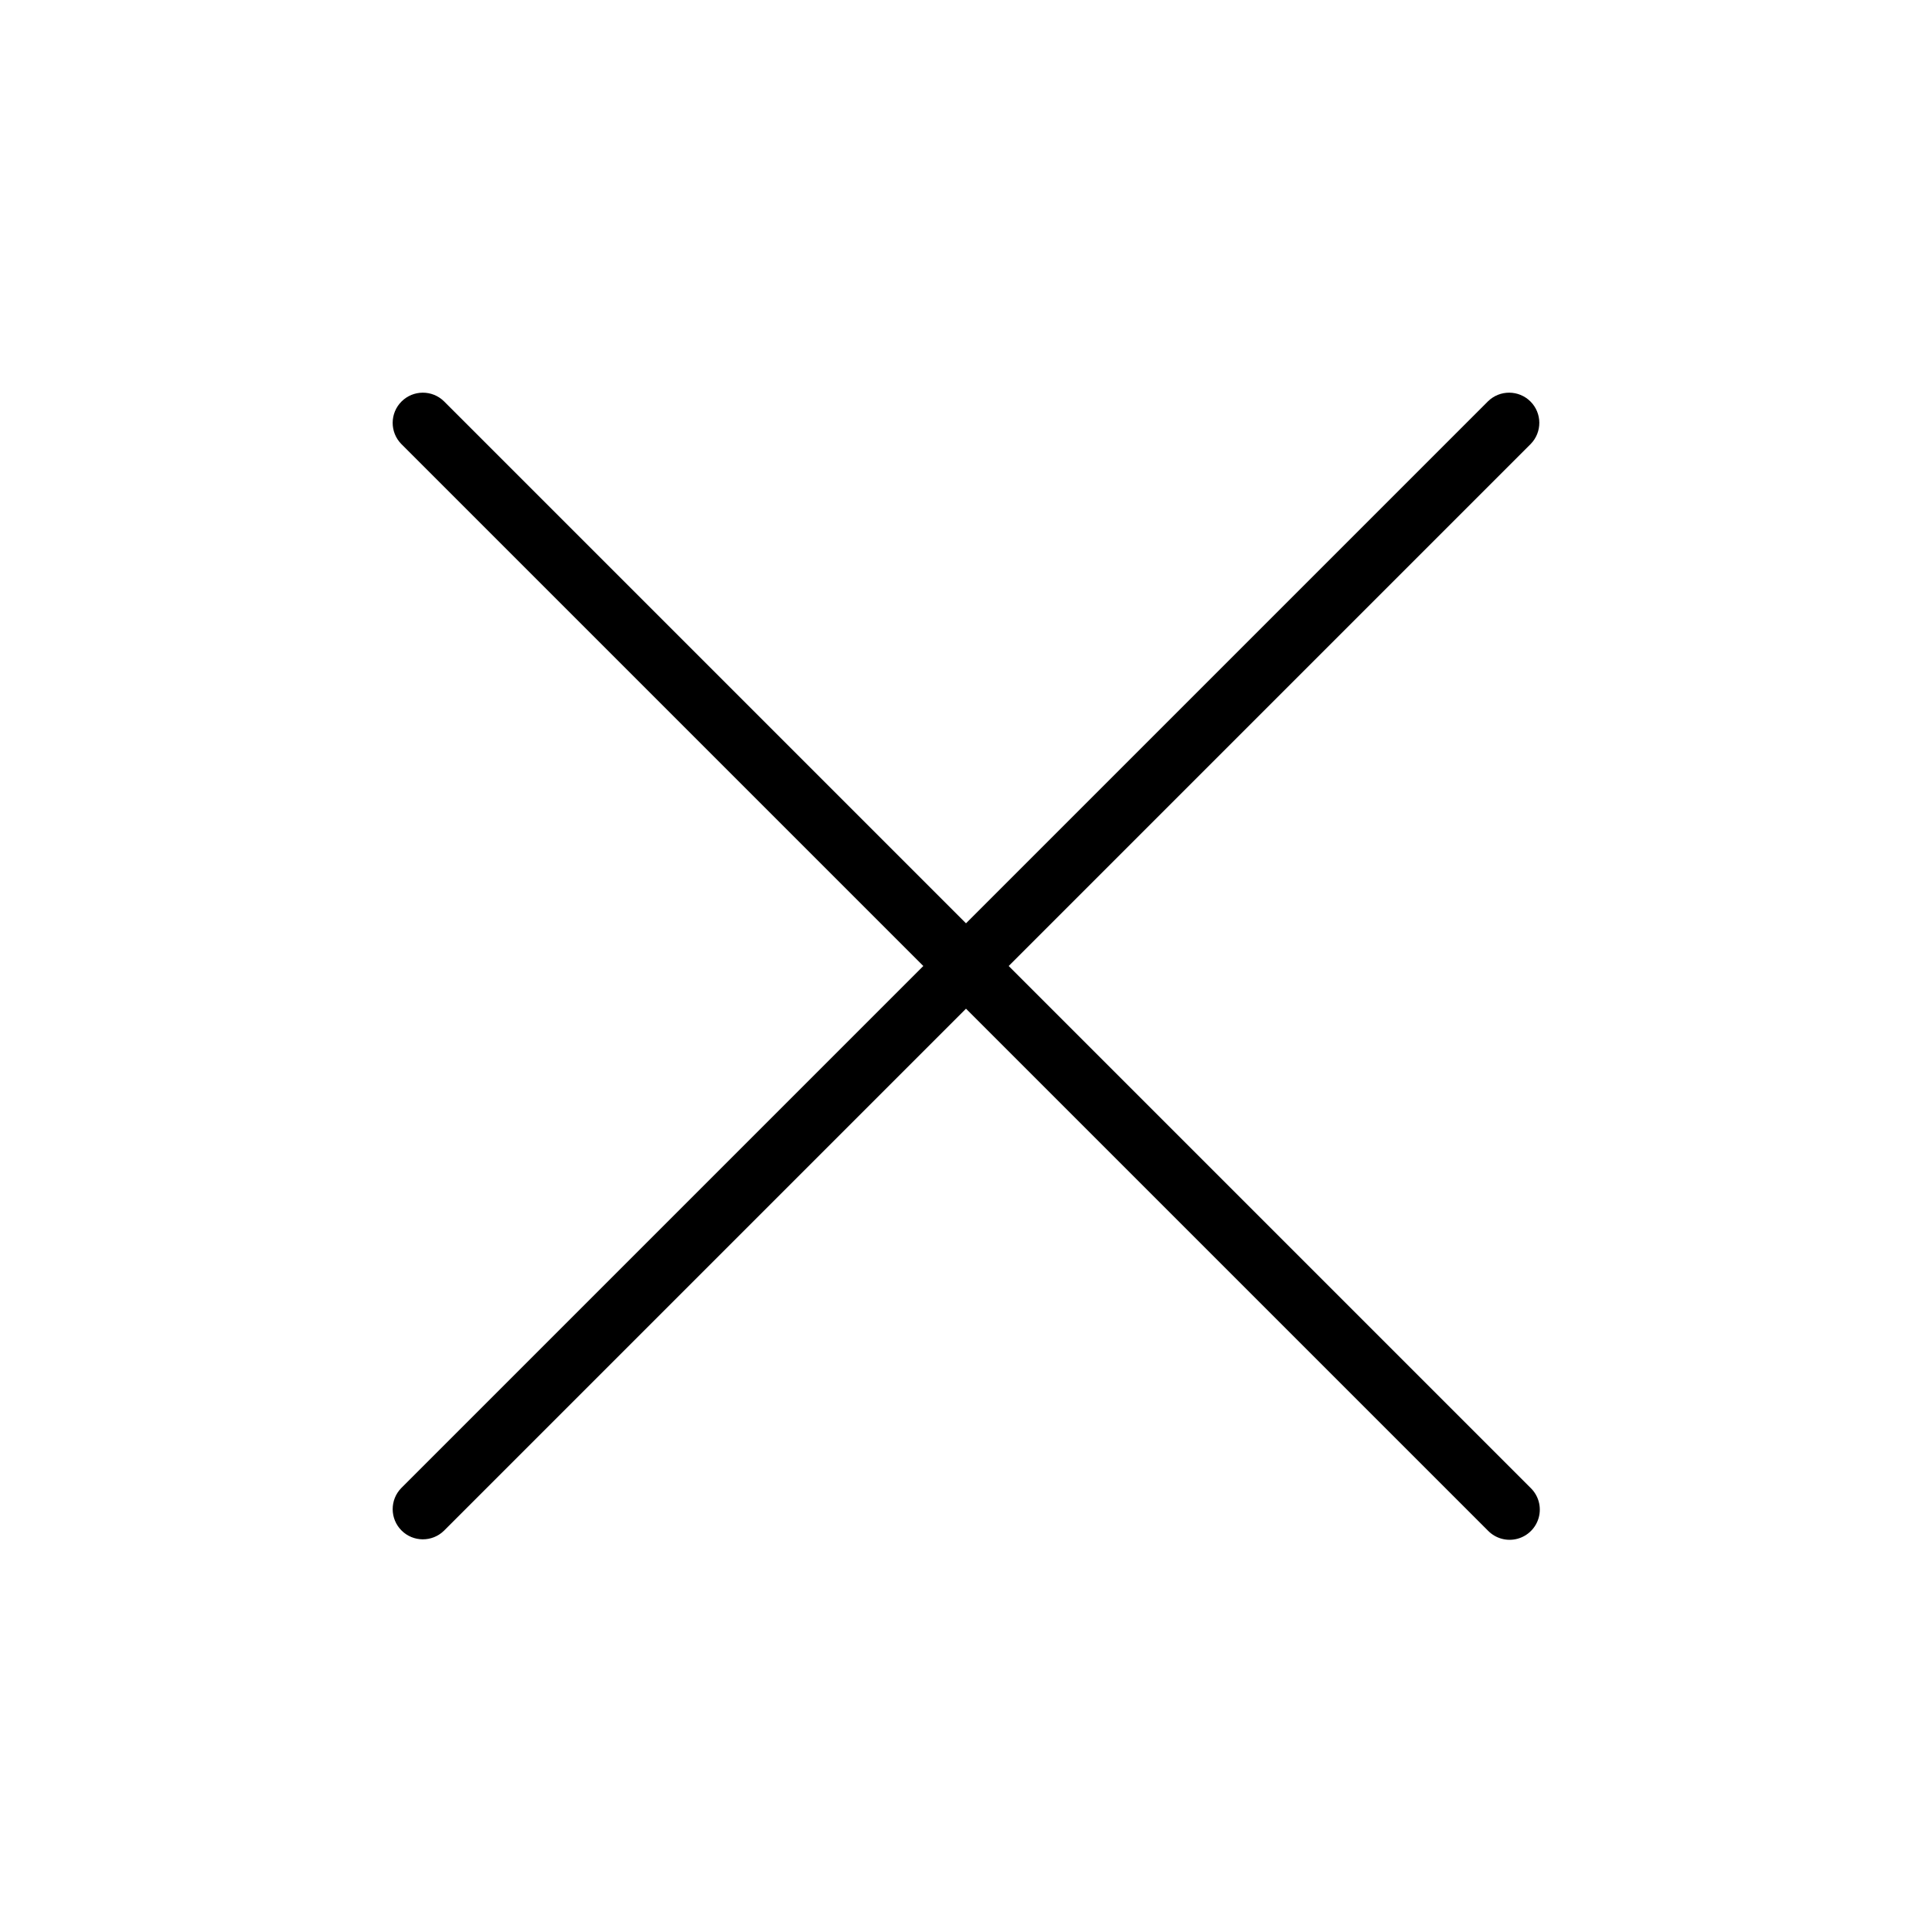
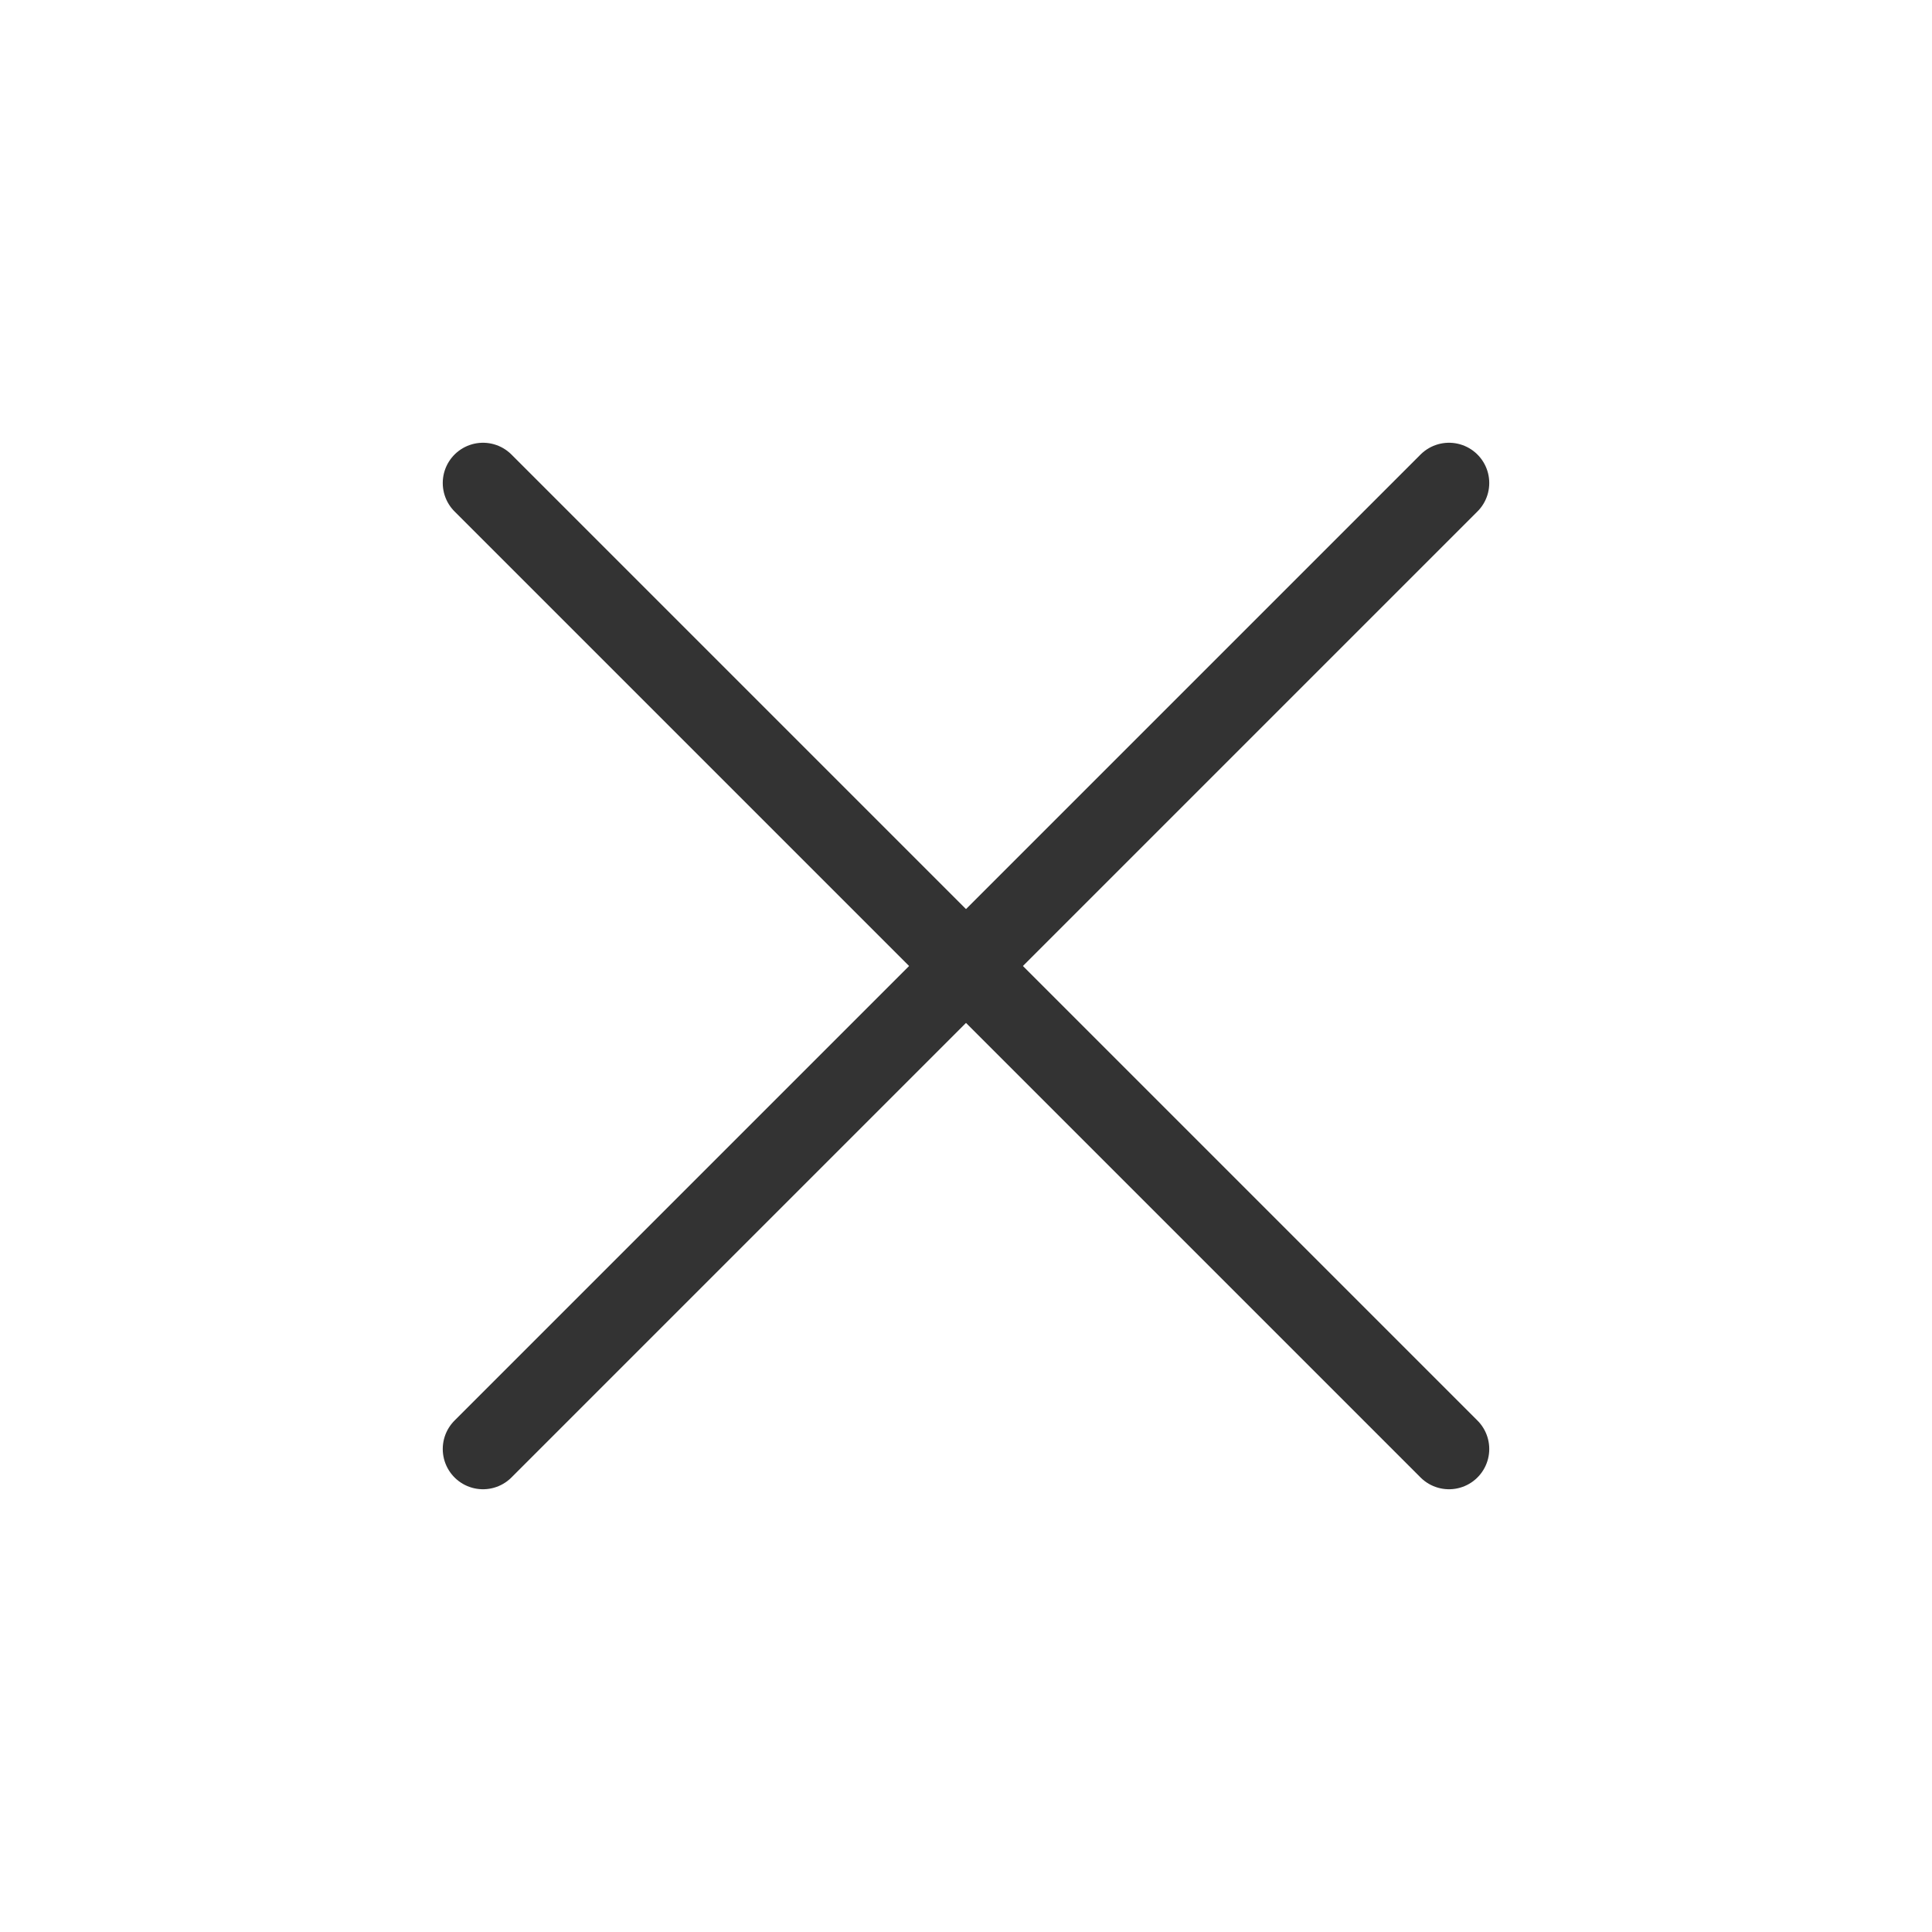
- <svg xmlns="http://www.w3.org/2000/svg" fill="#000000" width="800px" height="800px" viewBox="0 0 256 256" id="Flat">
-   <path d="M202.829,197.172a4,4,0,1,1-5.657,5.656L128,133.657,58.829,202.828a4,4,0,0,1-5.657-5.656L122.343,128,53.171,58.828a4,4,0,0,1,5.657-5.656L128,122.343l69.171-69.171a4,4,0,0,1,5.657,5.656L133.657,128Z" />
+ <svg xmlns="http://www.w3.org/2000/svg" width="64" height="64" viewBox="0 0 24 24" fill="none">
+   <path d="M6 6L18 18" stroke="#333" stroke-width="1" stroke-linecap="round" />
+   <path d="M18 6L6 18" stroke="#333" stroke-width="1" stroke-linecap="round" />
</svg>
